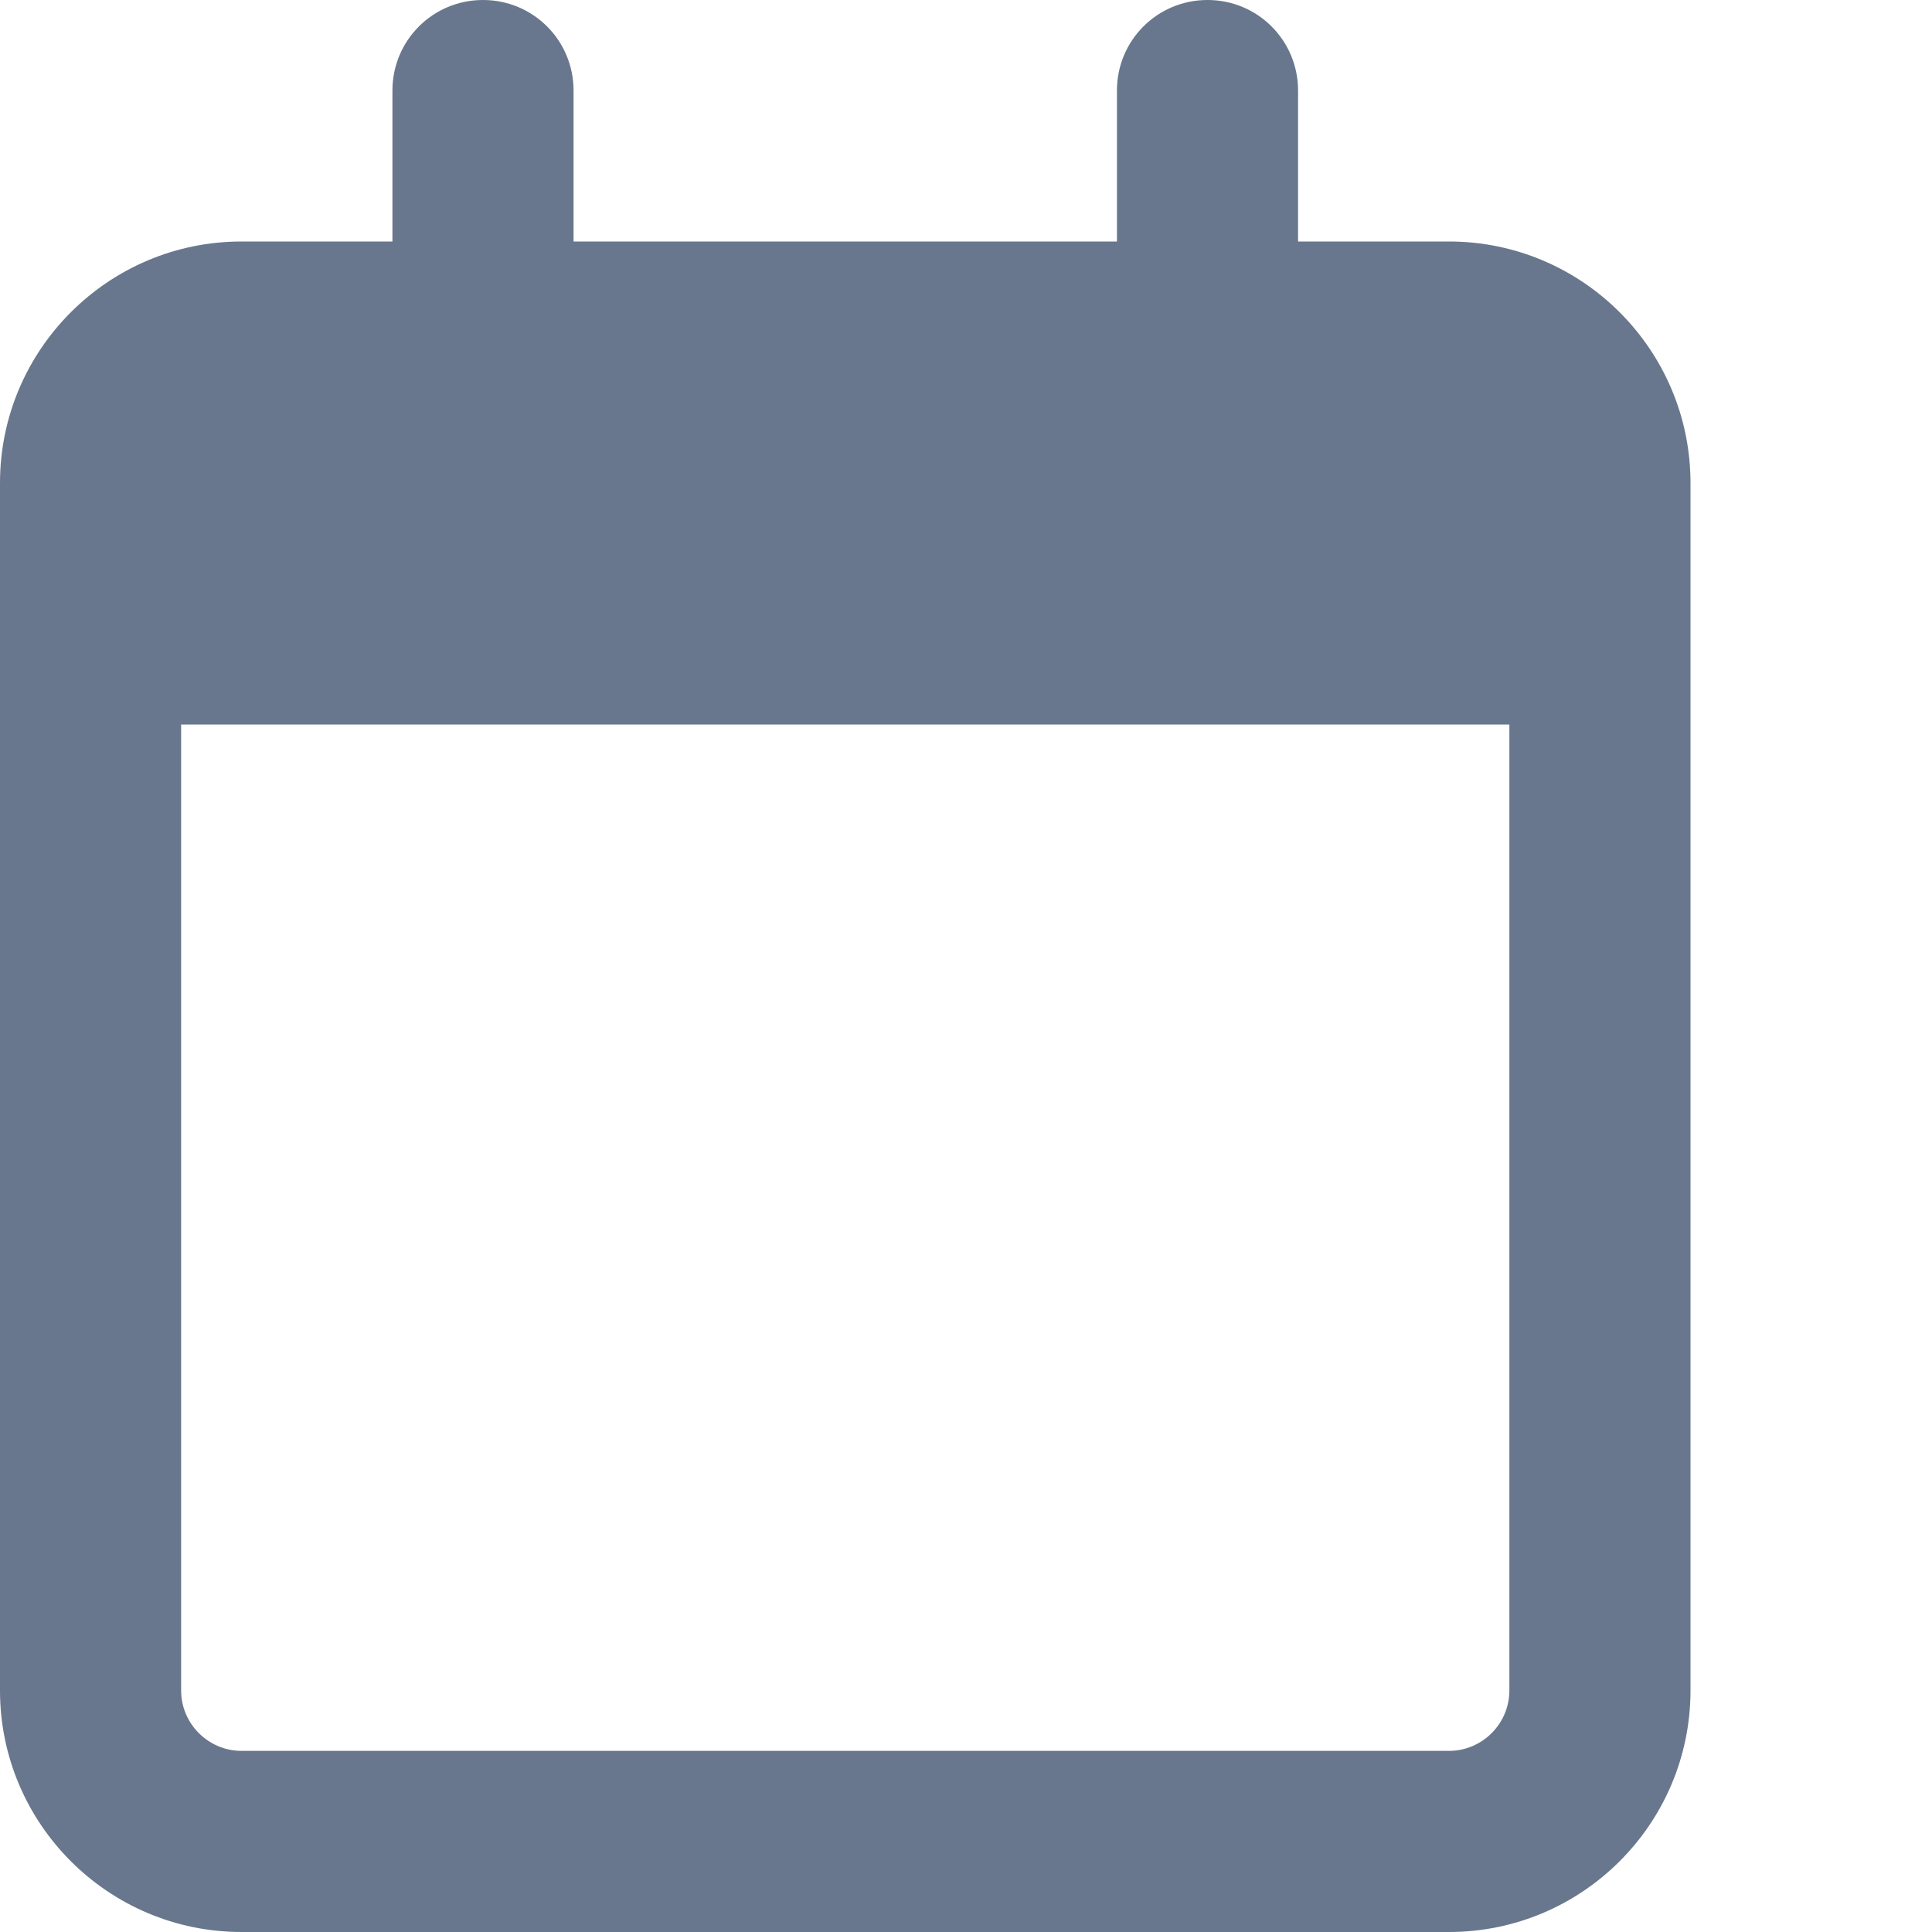
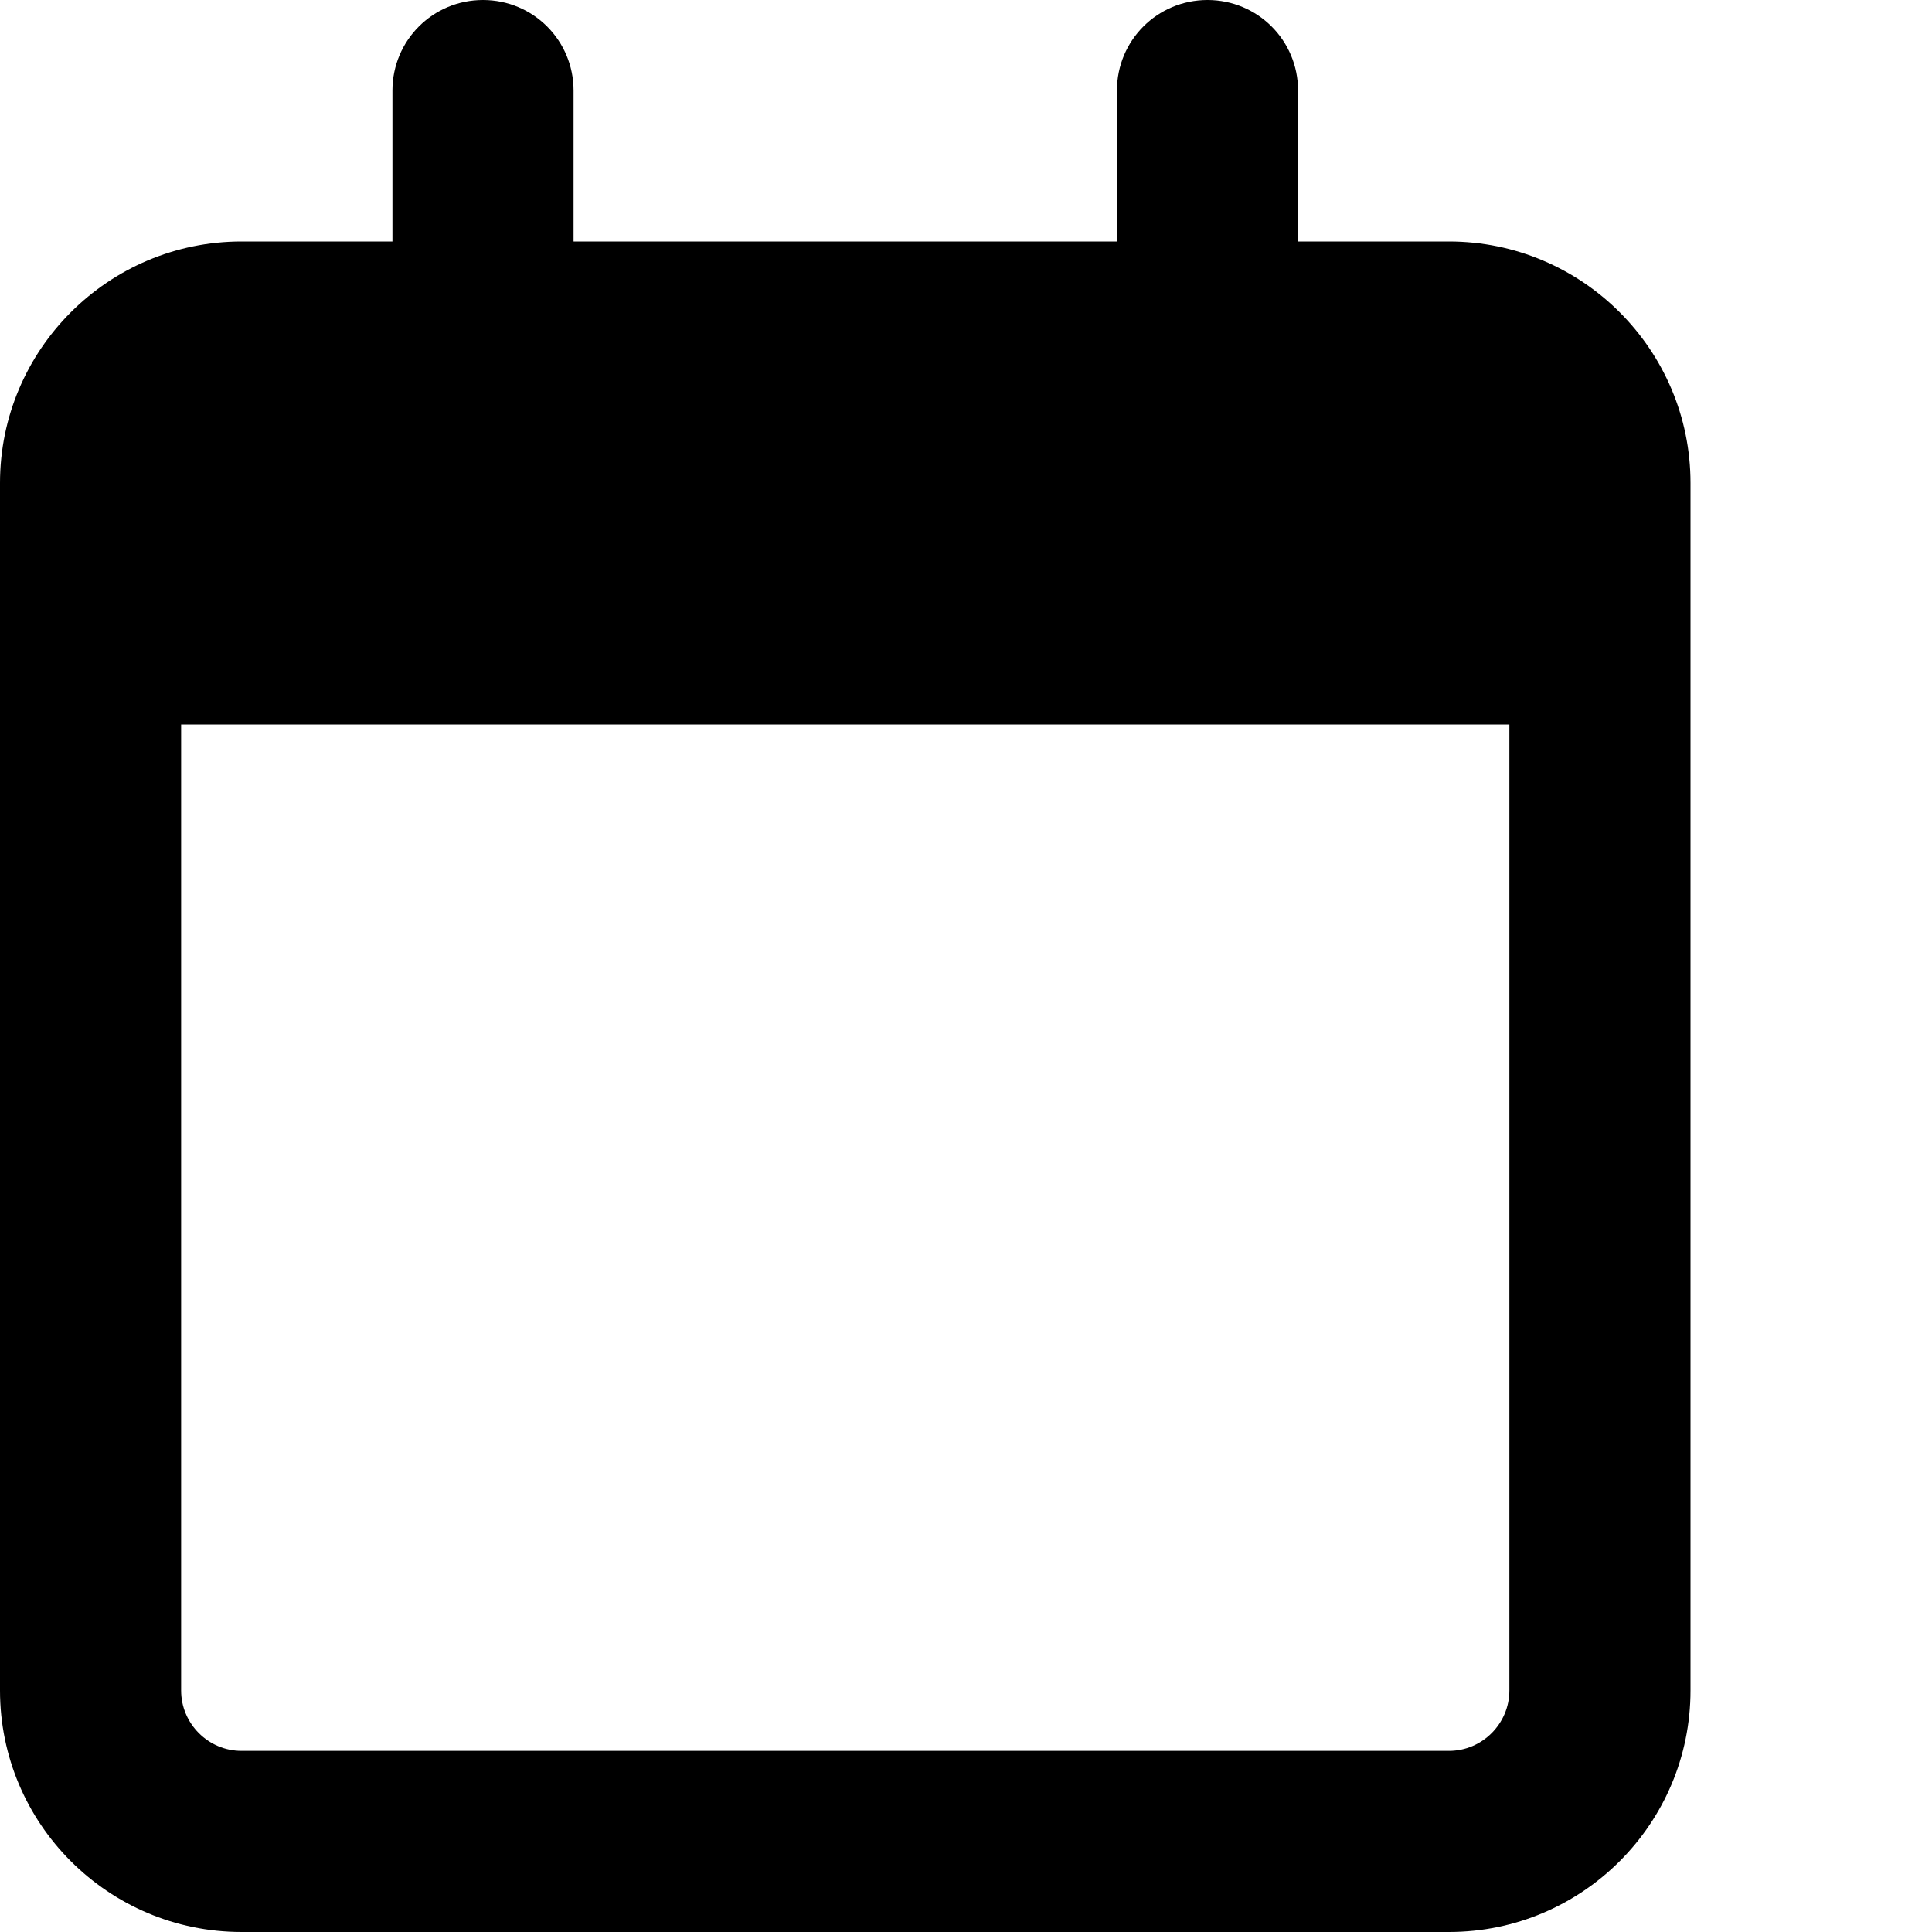
<svg xmlns="http://www.w3.org/2000/svg" viewBox="0 0 512 512" height="34" width="34">
-   <path fill="#68778d" d="M152 24c0-13.3-10.7-24-24-24s-24 10.7-24 24V64H64C28.7 64 0 92.7 0 128v16 48V448c0 35.3 28.7 64 64 64H384c35.3 0 64-28.7 64-64V192 144 128c0-35.3-28.7-64-64-64H344V24c0-13.3-10.7-24-24-24s-24 10.7-24 24V64H152V24zM48 192H400V448c0 8.8-7.2 16-16 16H64c-8.8 0-16-7.2-16-16V192z" />
+   <path d="M152 24c0-13.3-10.7-24-24-24s-24 10.7-24 24V64H64C28.7 64 0 92.7 0 128v16 48V448c0 35.3 28.7 64 64 64H384c35.3 0 64-28.7 64-64V192 144 128c0-35.3-28.7-64-64-64H344V24c0-13.3-10.7-24-24-24s-24 10.7-24 24V64H152V24zM48 192H400V448c0 8.8-7.2 16-16 16H64c-8.8 0-16-7.2-16-16V192z" />
</svg>
